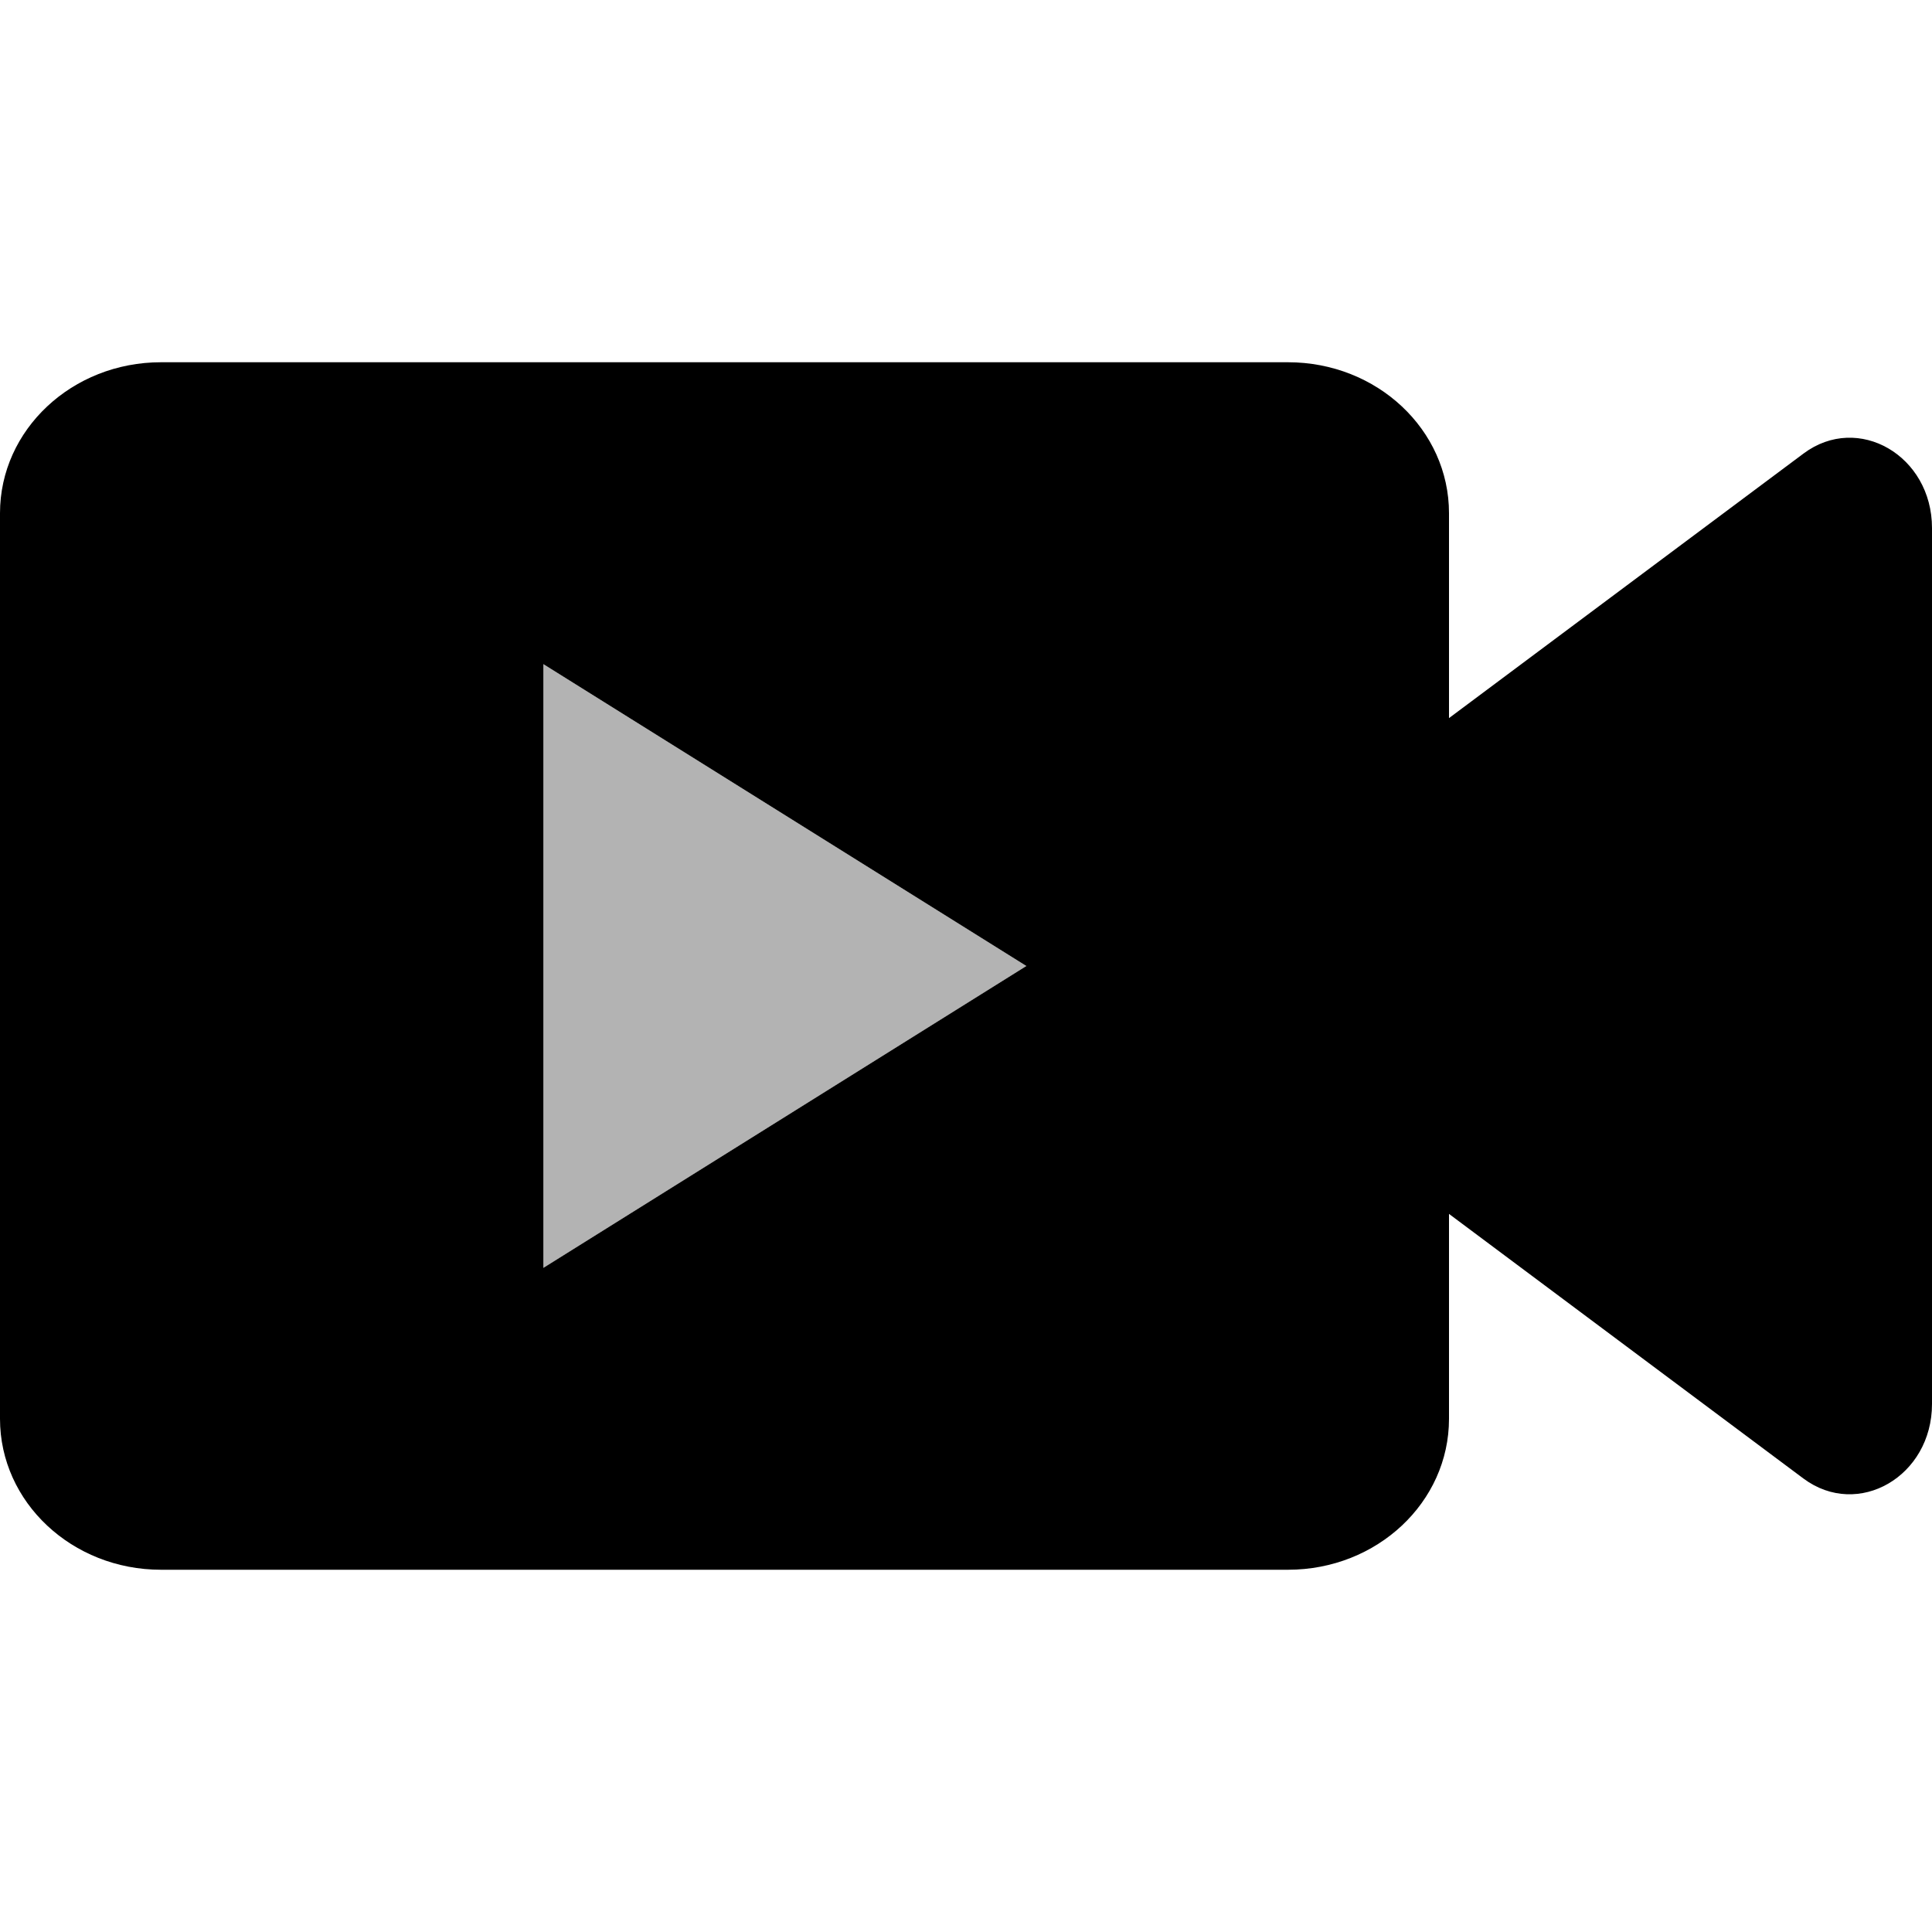
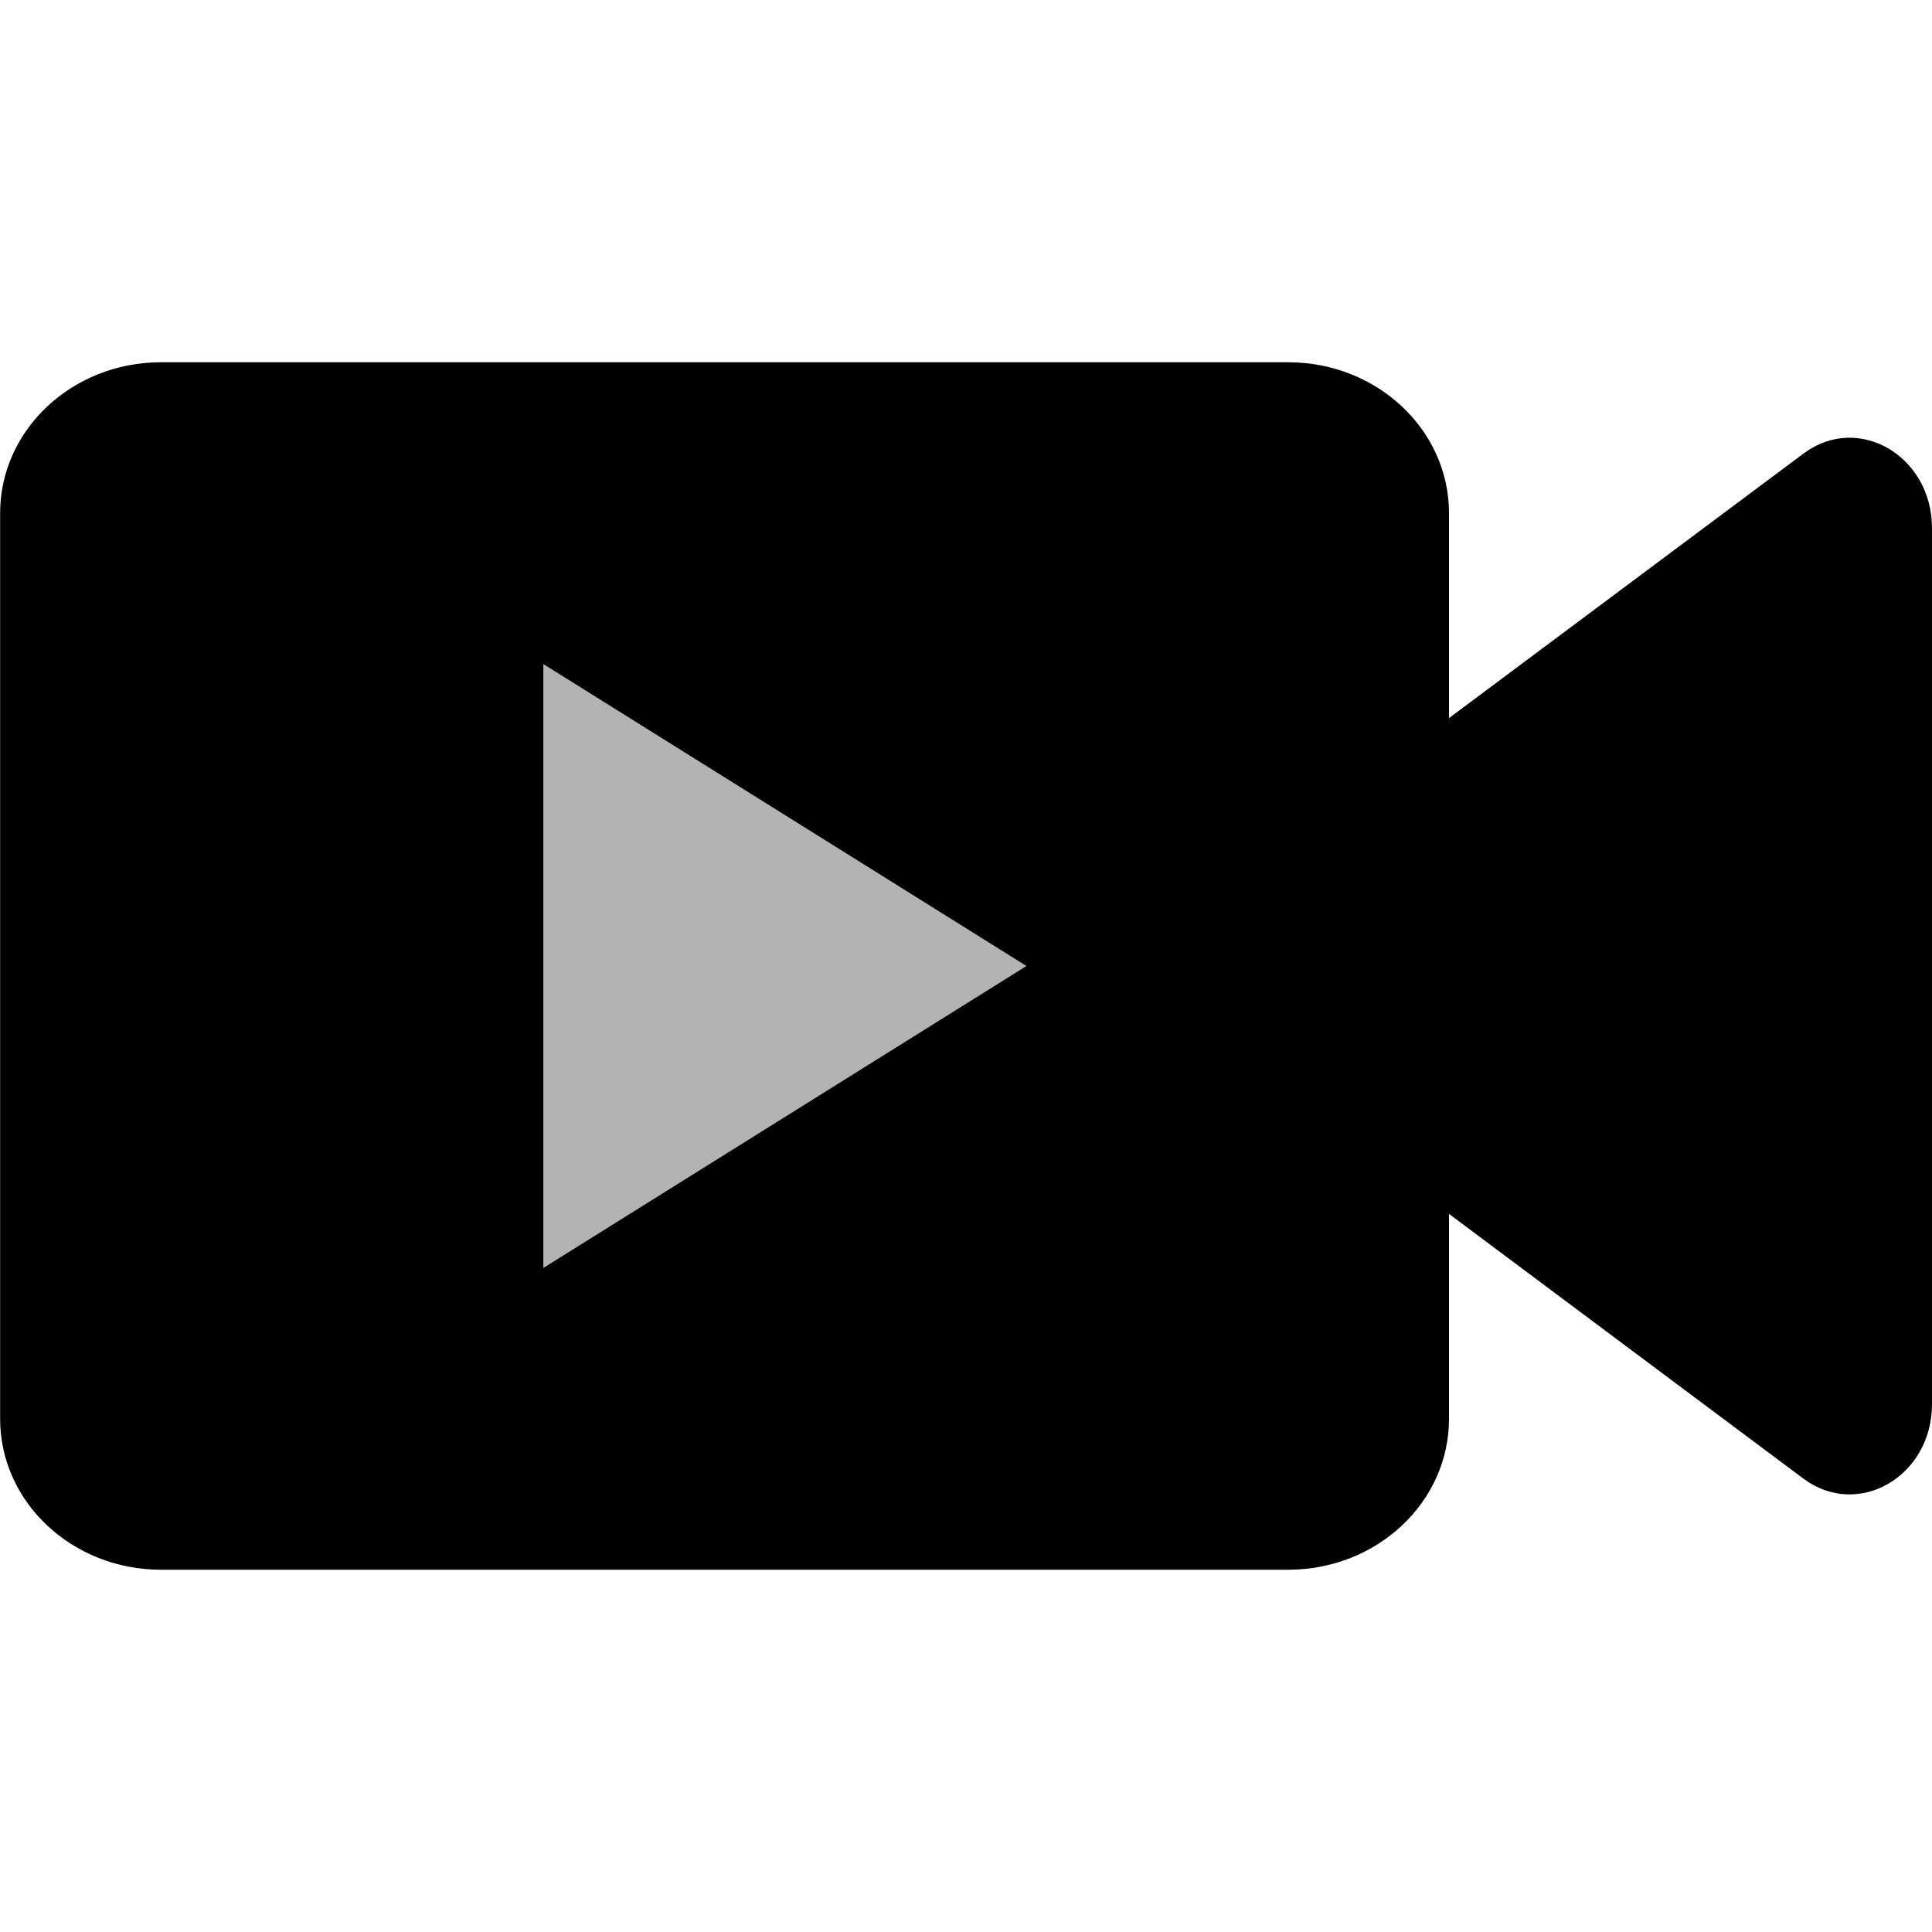
- <svg xmlns="http://www.w3.org/2000/svg" width="16px" height="16px" viewBox="0 0 16 16" version="1.1">
-   <defs />
-   <g id="Axiom-Icons" stroke="none" stroke-width="1" fill="none" fill-rule="evenodd">
-     <g id="Video" fill="#000000">
-       <path d="M10.667,3 C11.404,3 12,3.559 12,4.25 L12,11.75 C12,12.441 11.404,13 10.667,13 L1.333,13 C0.597,13 0,12.441 0,11.75 L0,4.25 C0,3.559 0.597,3 1.333,3 L10.667,3 Z M12,10.053 L12,5.947 L14.936,3.756 C15.388,3.418 16,3.773 16,4.373 L16,11.627 C16,12.227 15.388,12.581 14.936,12.245 L12,10.053 Z M4.5,5.5 L4.5,10.5 L8.5,8 L4.5,5.5 Z" id="Combined-Shape" />
-       <polygon id="Path" fill-opacity="0.3" points="4.5 5.5 4.5 10.5 8.5 8" />
-     </g>
+ <svg xmlns="http://www.w3.org/2000/svg" height="16" viewBox="0 0 16 16" width="16">
+   <g fill-rule="evenodd">
+     <path d="m10.667 3c.737 0 1.333.559 1.333 1.25v7.5c0 .691-.596 1.25-1.333 1.25h-9.333c-.736 0-1.333-.559-1.333-1.25v-7.5c0-.691.597-1.25 1.333-1.25zm1.333 7.053v-4.106l2.936-2.191c.452-.338 1.064.018 1.064.618v7.254c0 .6-.612.954-1.064.618zm-7.5-4.553v5l4-2.5z" />
+     <path d="m4.5 5.5v5l4-2.5z" fill-opacity=".3" />
  </g>
</svg>
